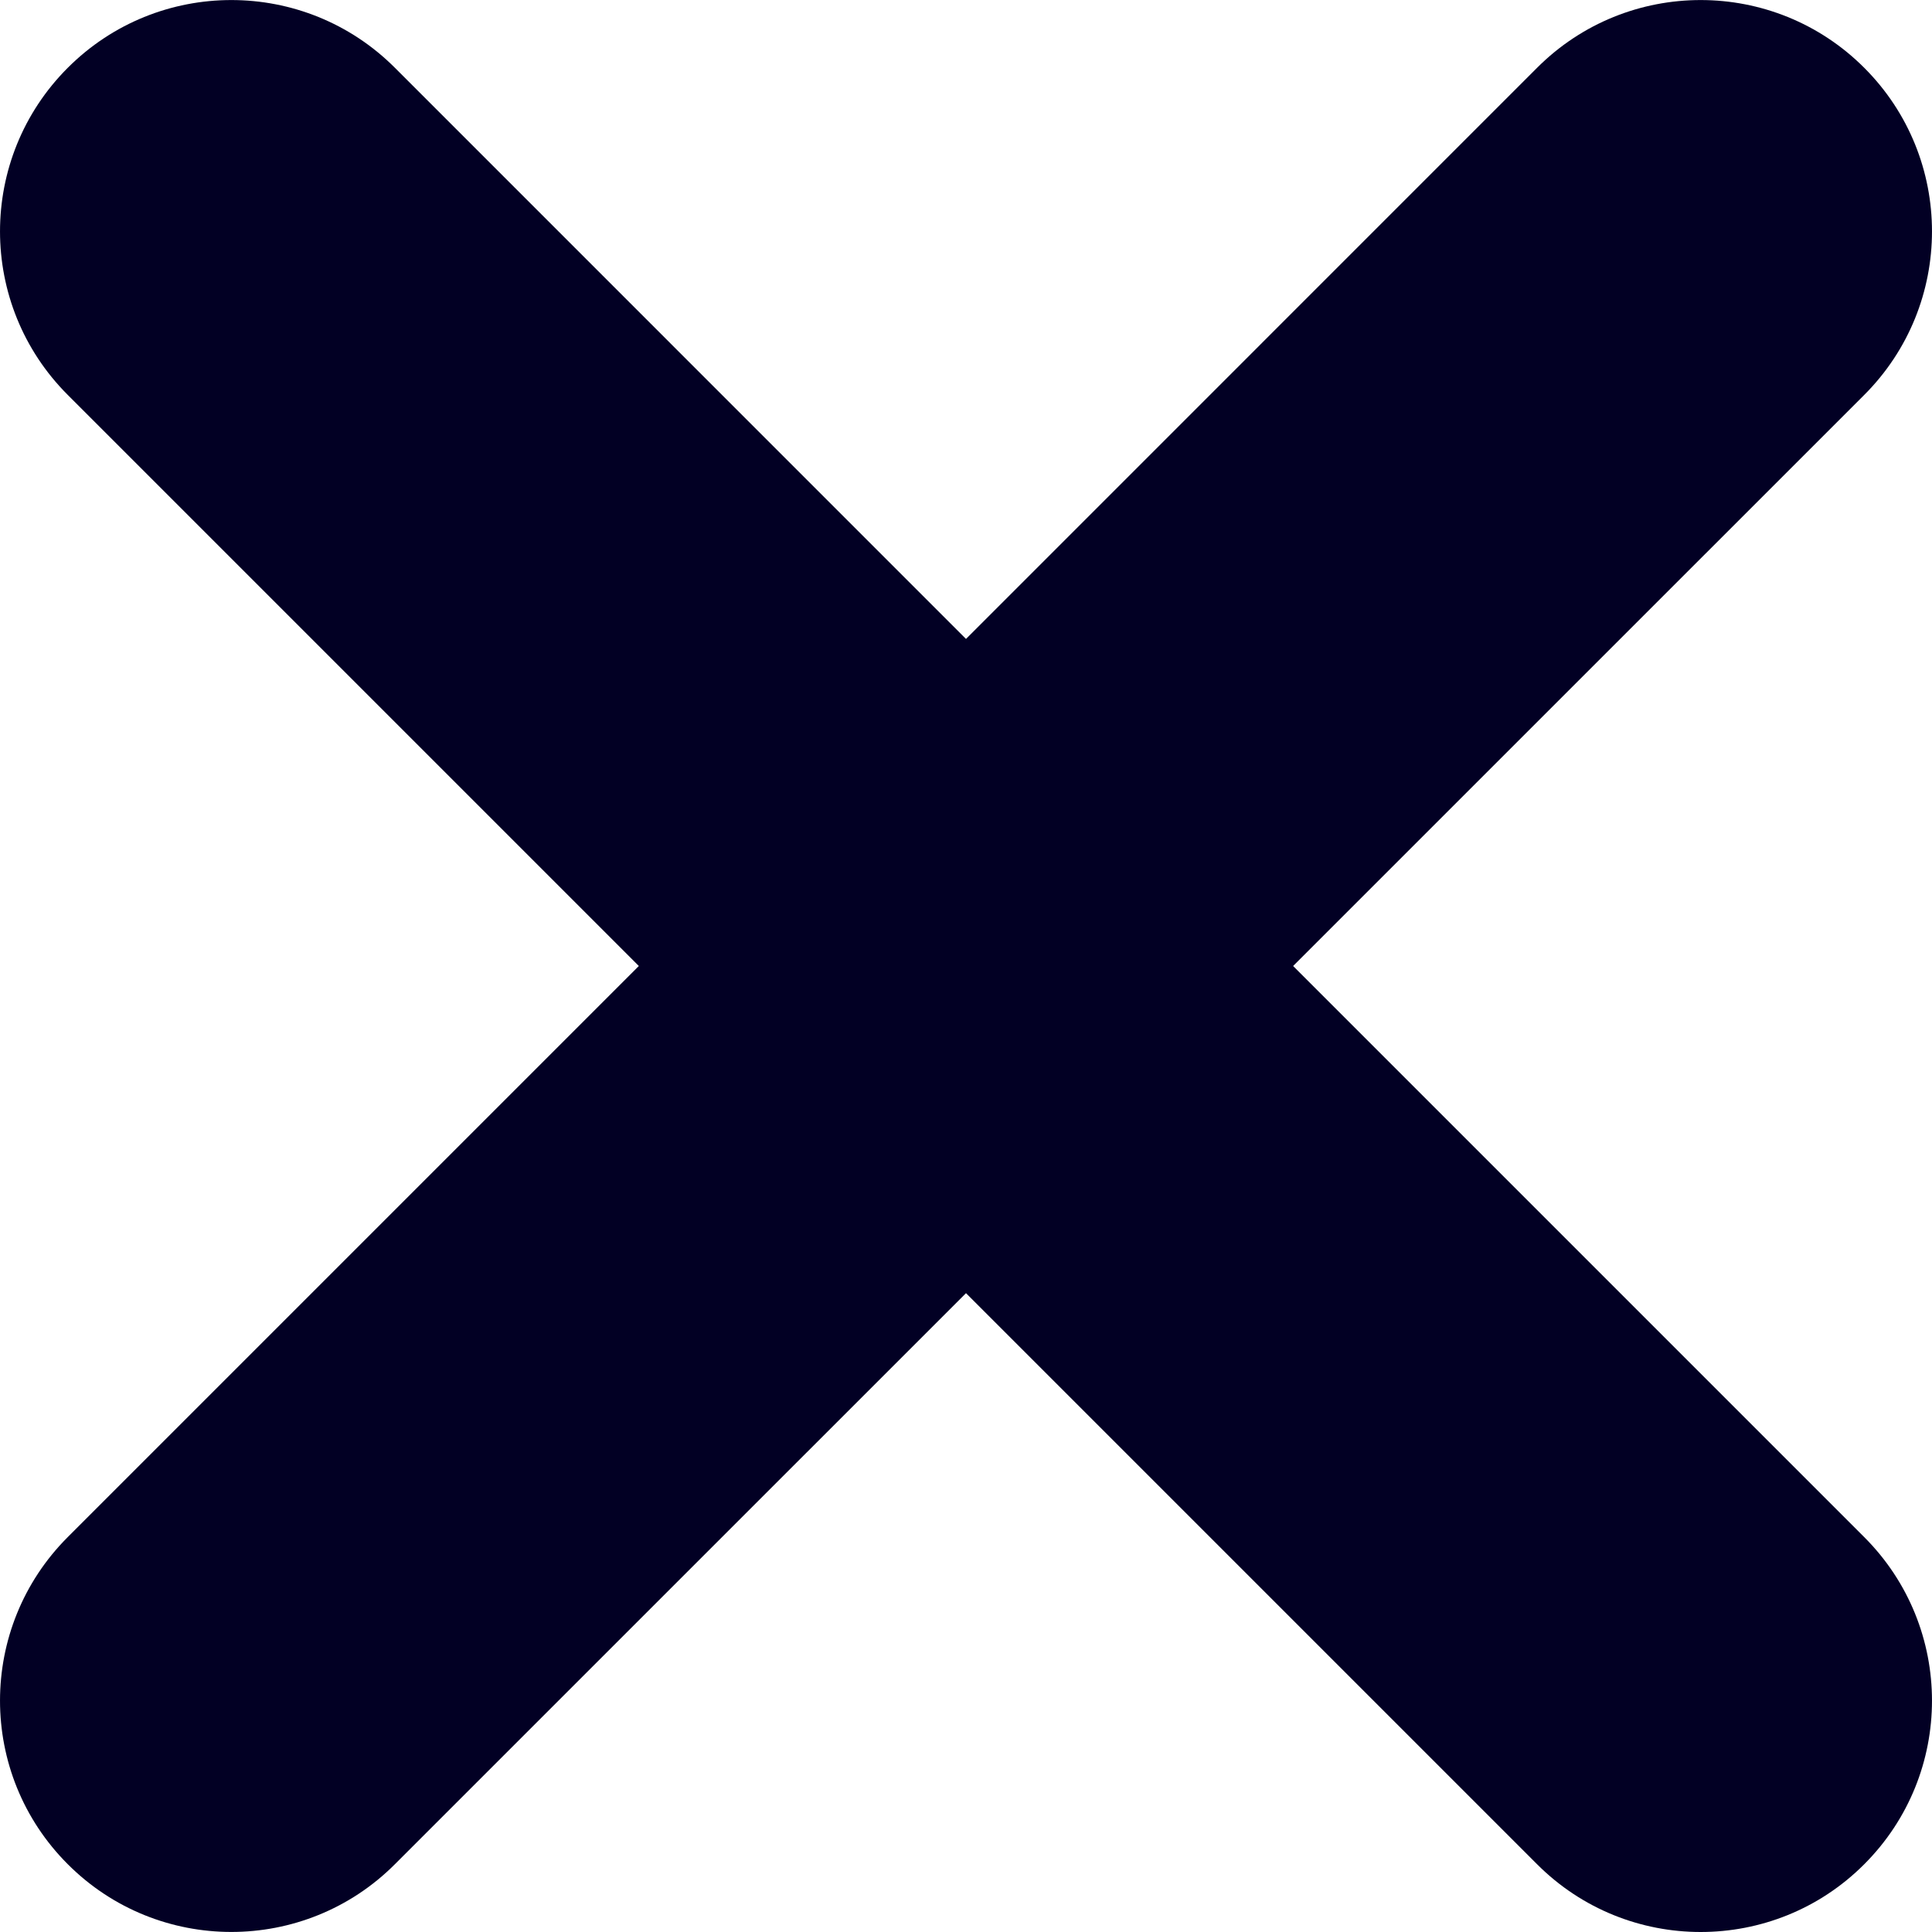
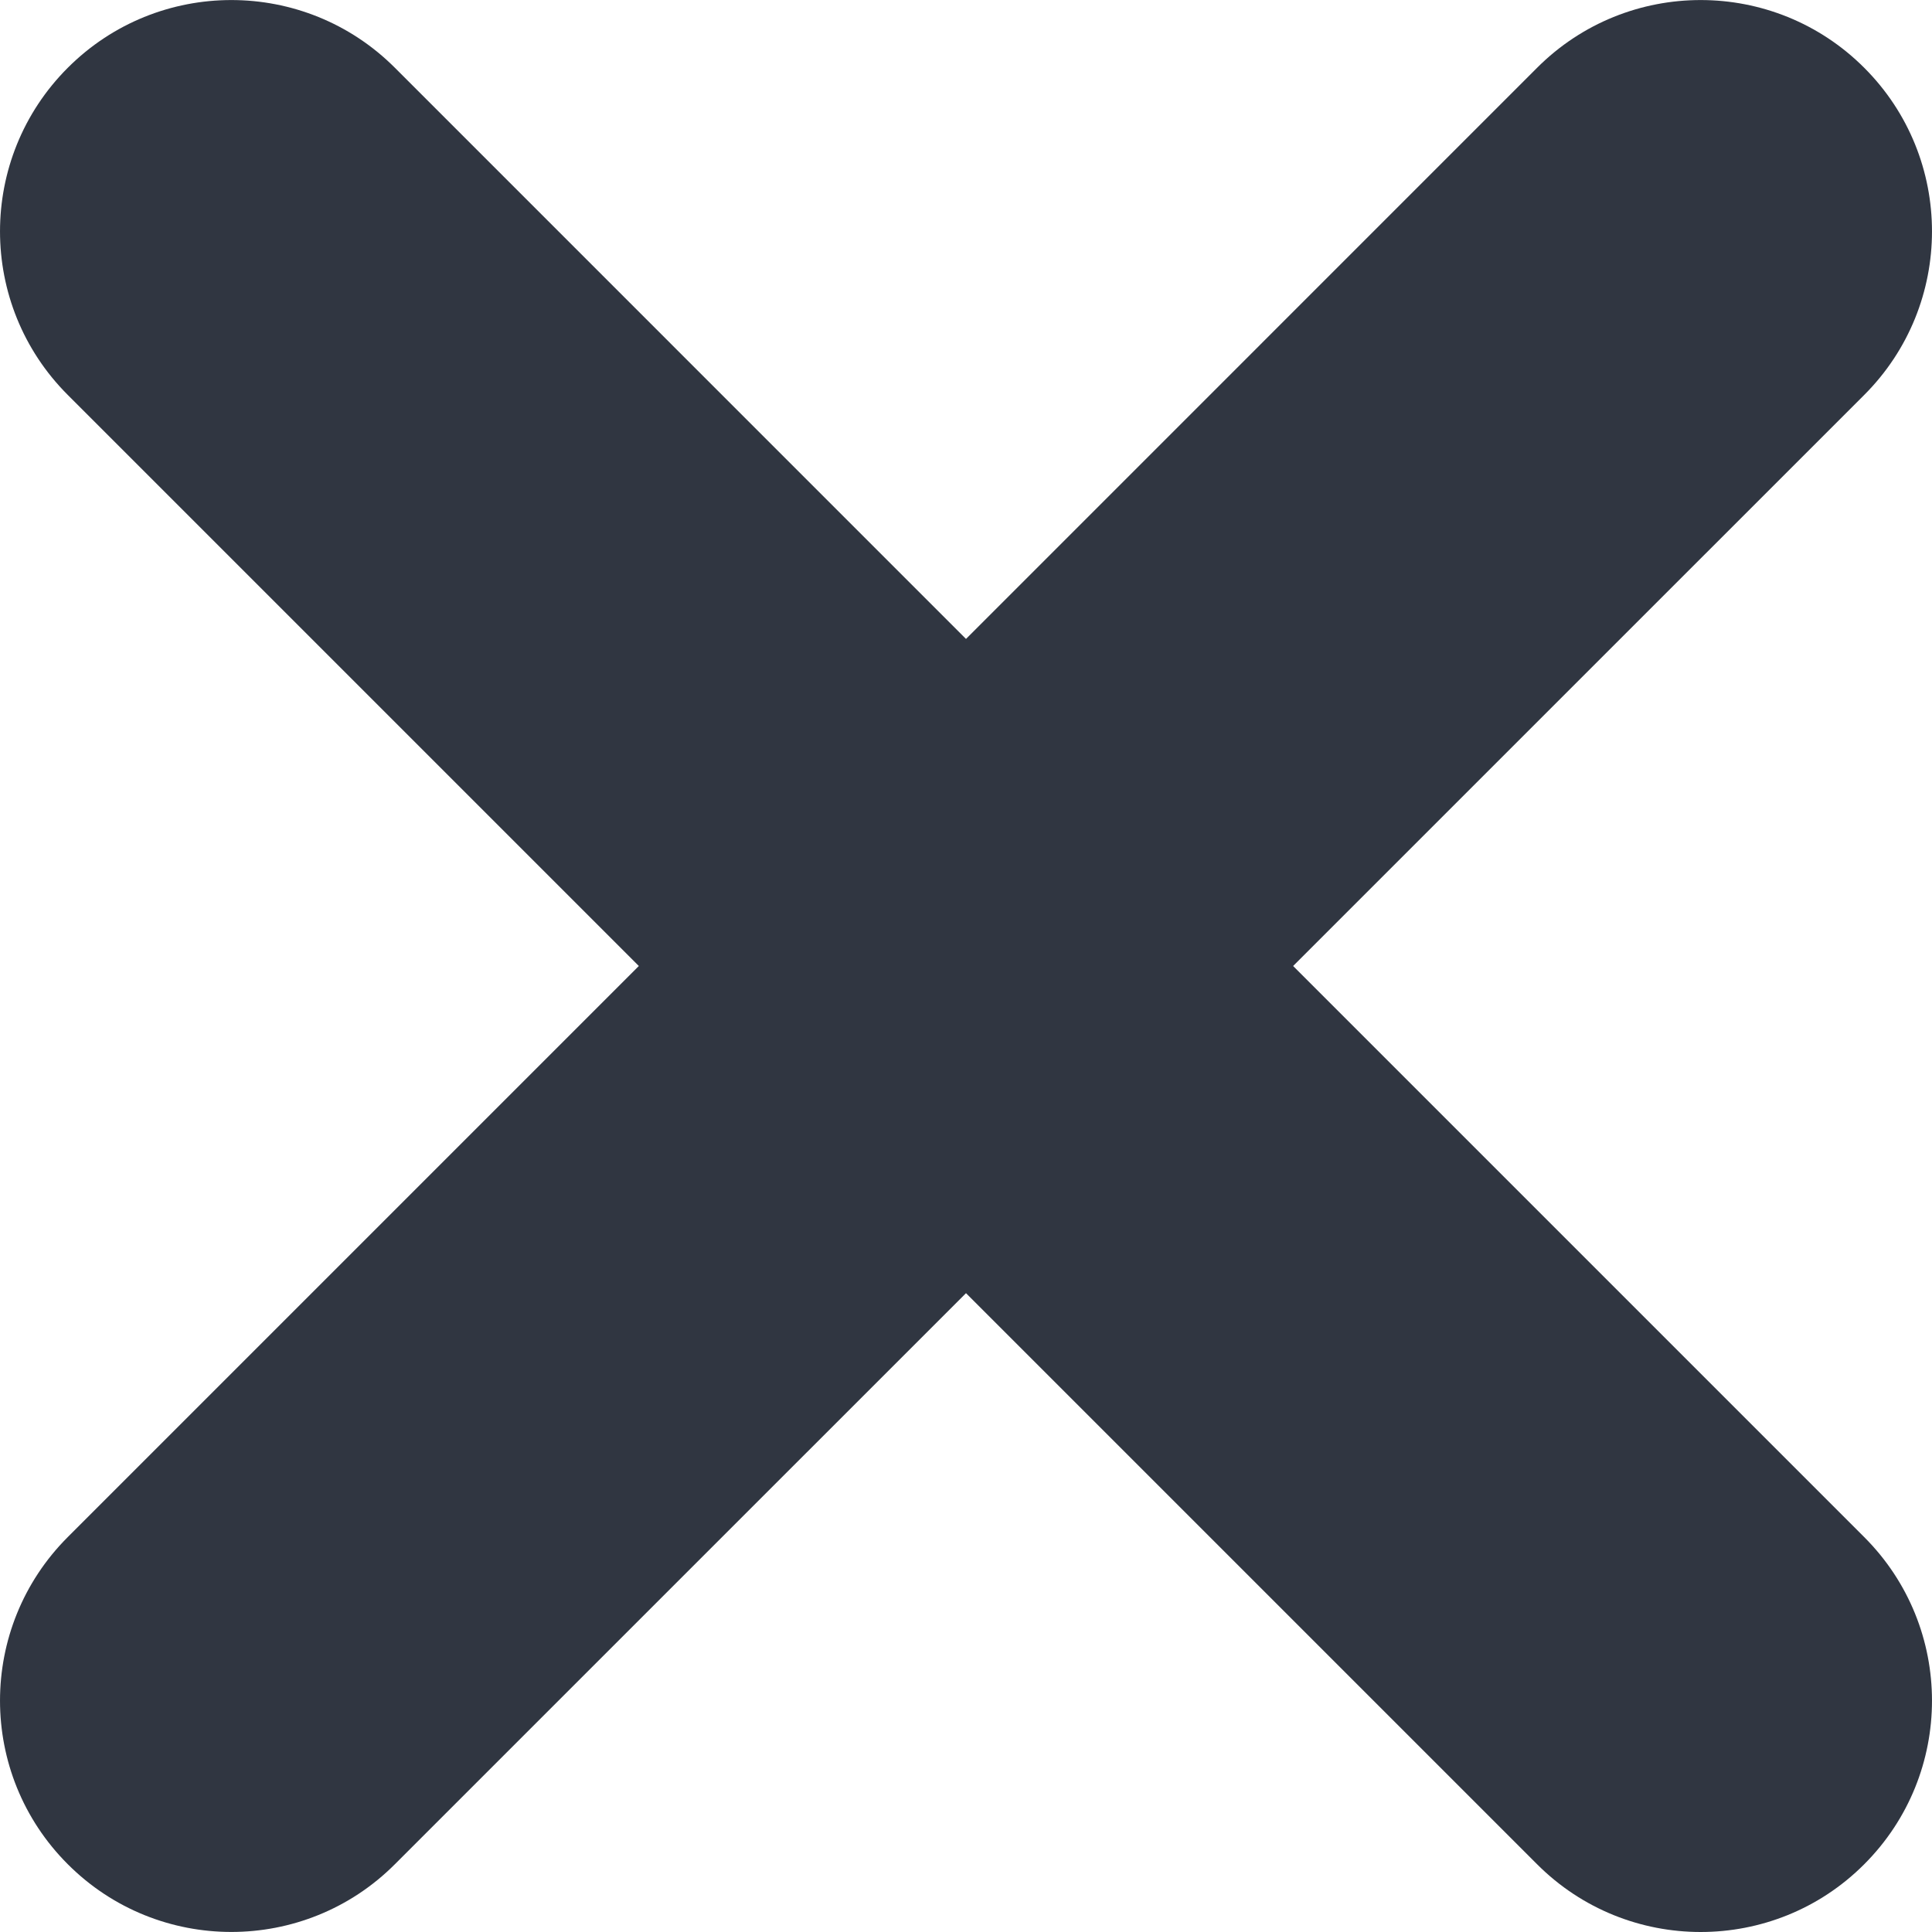
<svg xmlns="http://www.w3.org/2000/svg" version="1.1" id="Capa_1" x="0px" y="0px" width="41.756px" height="41.756px" viewBox="0 0 41.756 41.756" style="enable-background:new 0 0 41.756 41.756;" xml:space="preserve">
  <g>
-     <path fill="#020024" d="M27.948,20.878L40.291,8.536c1.953-1.953,1.953-5.119,0-7.071c-1.951-1.952-5.119-1.952-7.07,0L20.878,13.809L8.535,1.465   c-1.951-1.952-5.119-1.952-7.07,0c-1.953,1.953-1.953,5.119,0,7.071l12.342,12.342L1.465,33.22c-1.953,1.953-1.953,5.119,0,7.071   C2.44,41.268,3.721,41.755,5,41.755c1.278,0,2.56-0.487,3.535-1.464l12.343-12.342l12.343,12.343   c0.976,0.977,2.256,1.464,3.535,1.464s2.56-0.487,3.535-1.464c1.953-1.953,1.953-5.119,0-7.071L27.948,20.878z" />
+     <path fill="#303641" d="M27.948,20.878L40.291,8.536c1.953-1.953,1.953-5.119,0-7.071c-1.951-1.952-5.119-1.952-7.07,0L20.878,13.809L8.535,1.465   c-1.951-1.952-5.119-1.952-7.07,0c-1.953,1.953-1.953,5.119,0,7.071l12.342,12.342L1.465,33.22c-1.953,1.953-1.953,5.119,0,7.071   C2.44,41.268,3.721,41.755,5,41.755c1.278,0,2.56-0.487,3.535-1.464l12.343-12.342l12.343,12.343   c0.976,0.977,2.256,1.464,3.535,1.464s2.56-0.487,3.535-1.464c1.953-1.953,1.953-5.119,0-7.071L27.948,20.878z" />
  </g>
  <g>
</g>
  <g>
</g>
  <g>
</g>
  <g>
</g>
  <g>
</g>
  <g>
</g>
  <g>
</g>
  <g>
</g>
  <g>
</g>
  <g>
</g>
  <g>
</g>
  <g>
</g>
  <g>
</g>
  <g>
</g>
  <g>
</g>
</svg>
